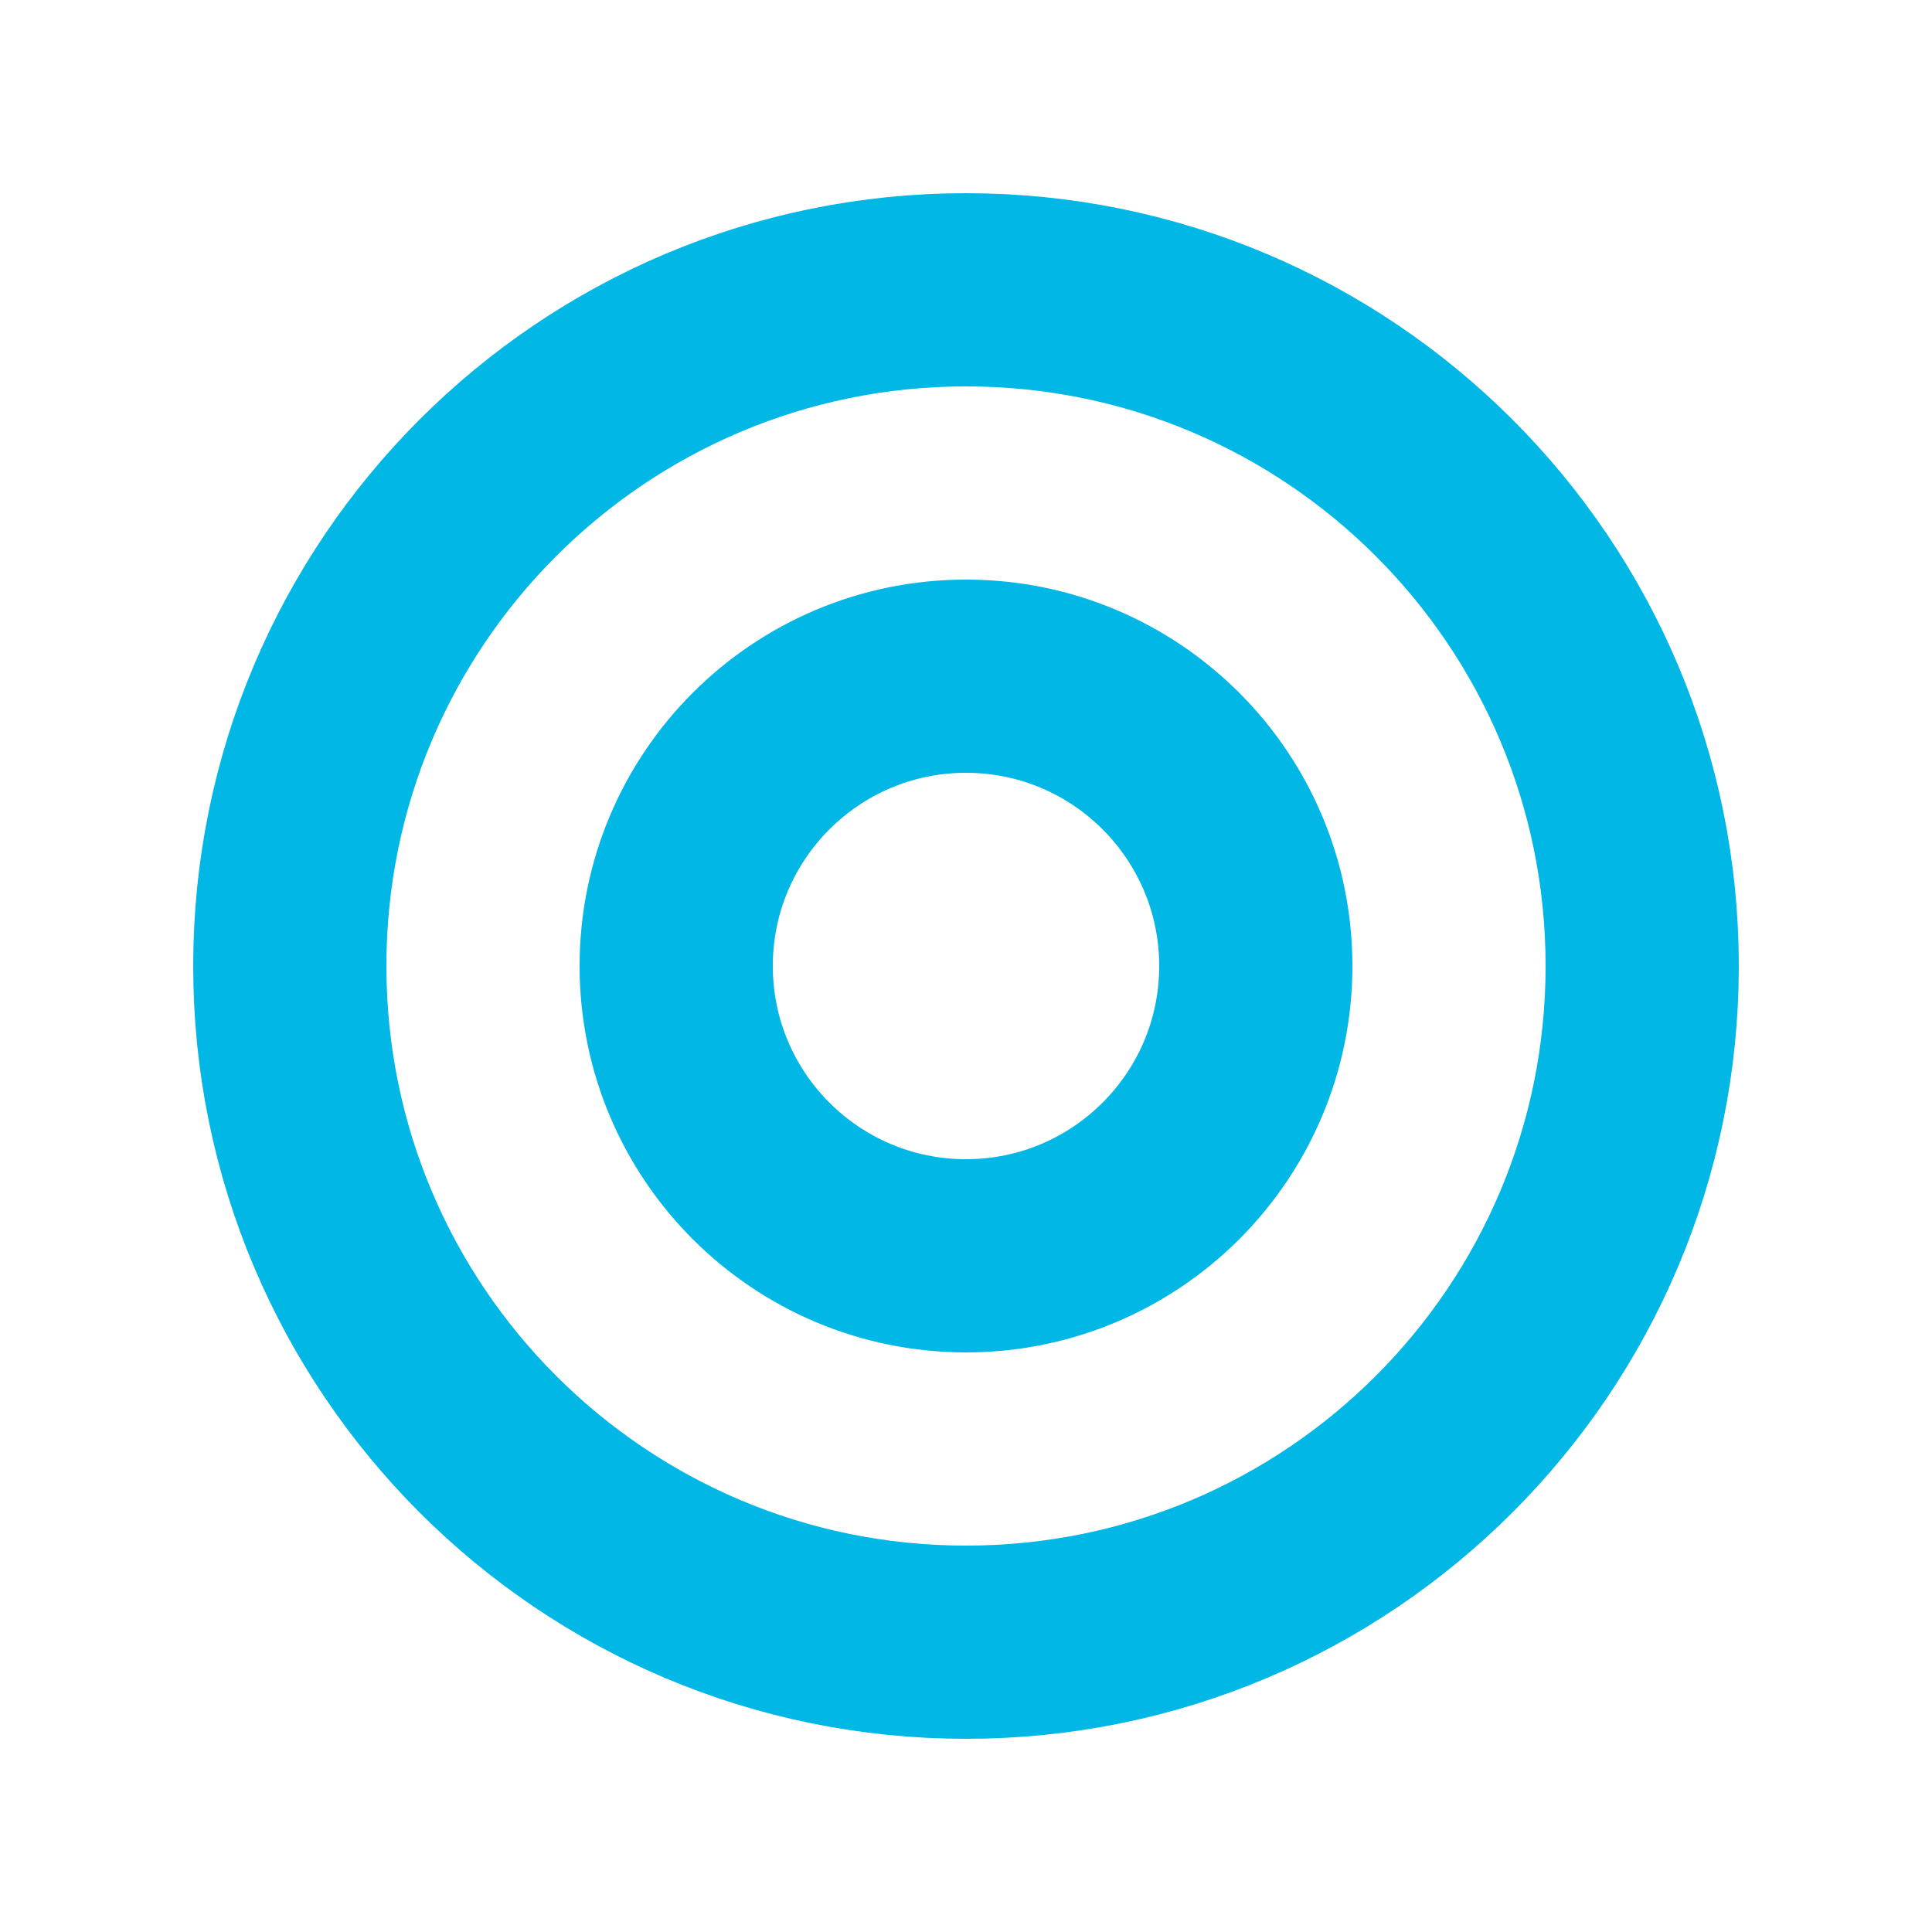
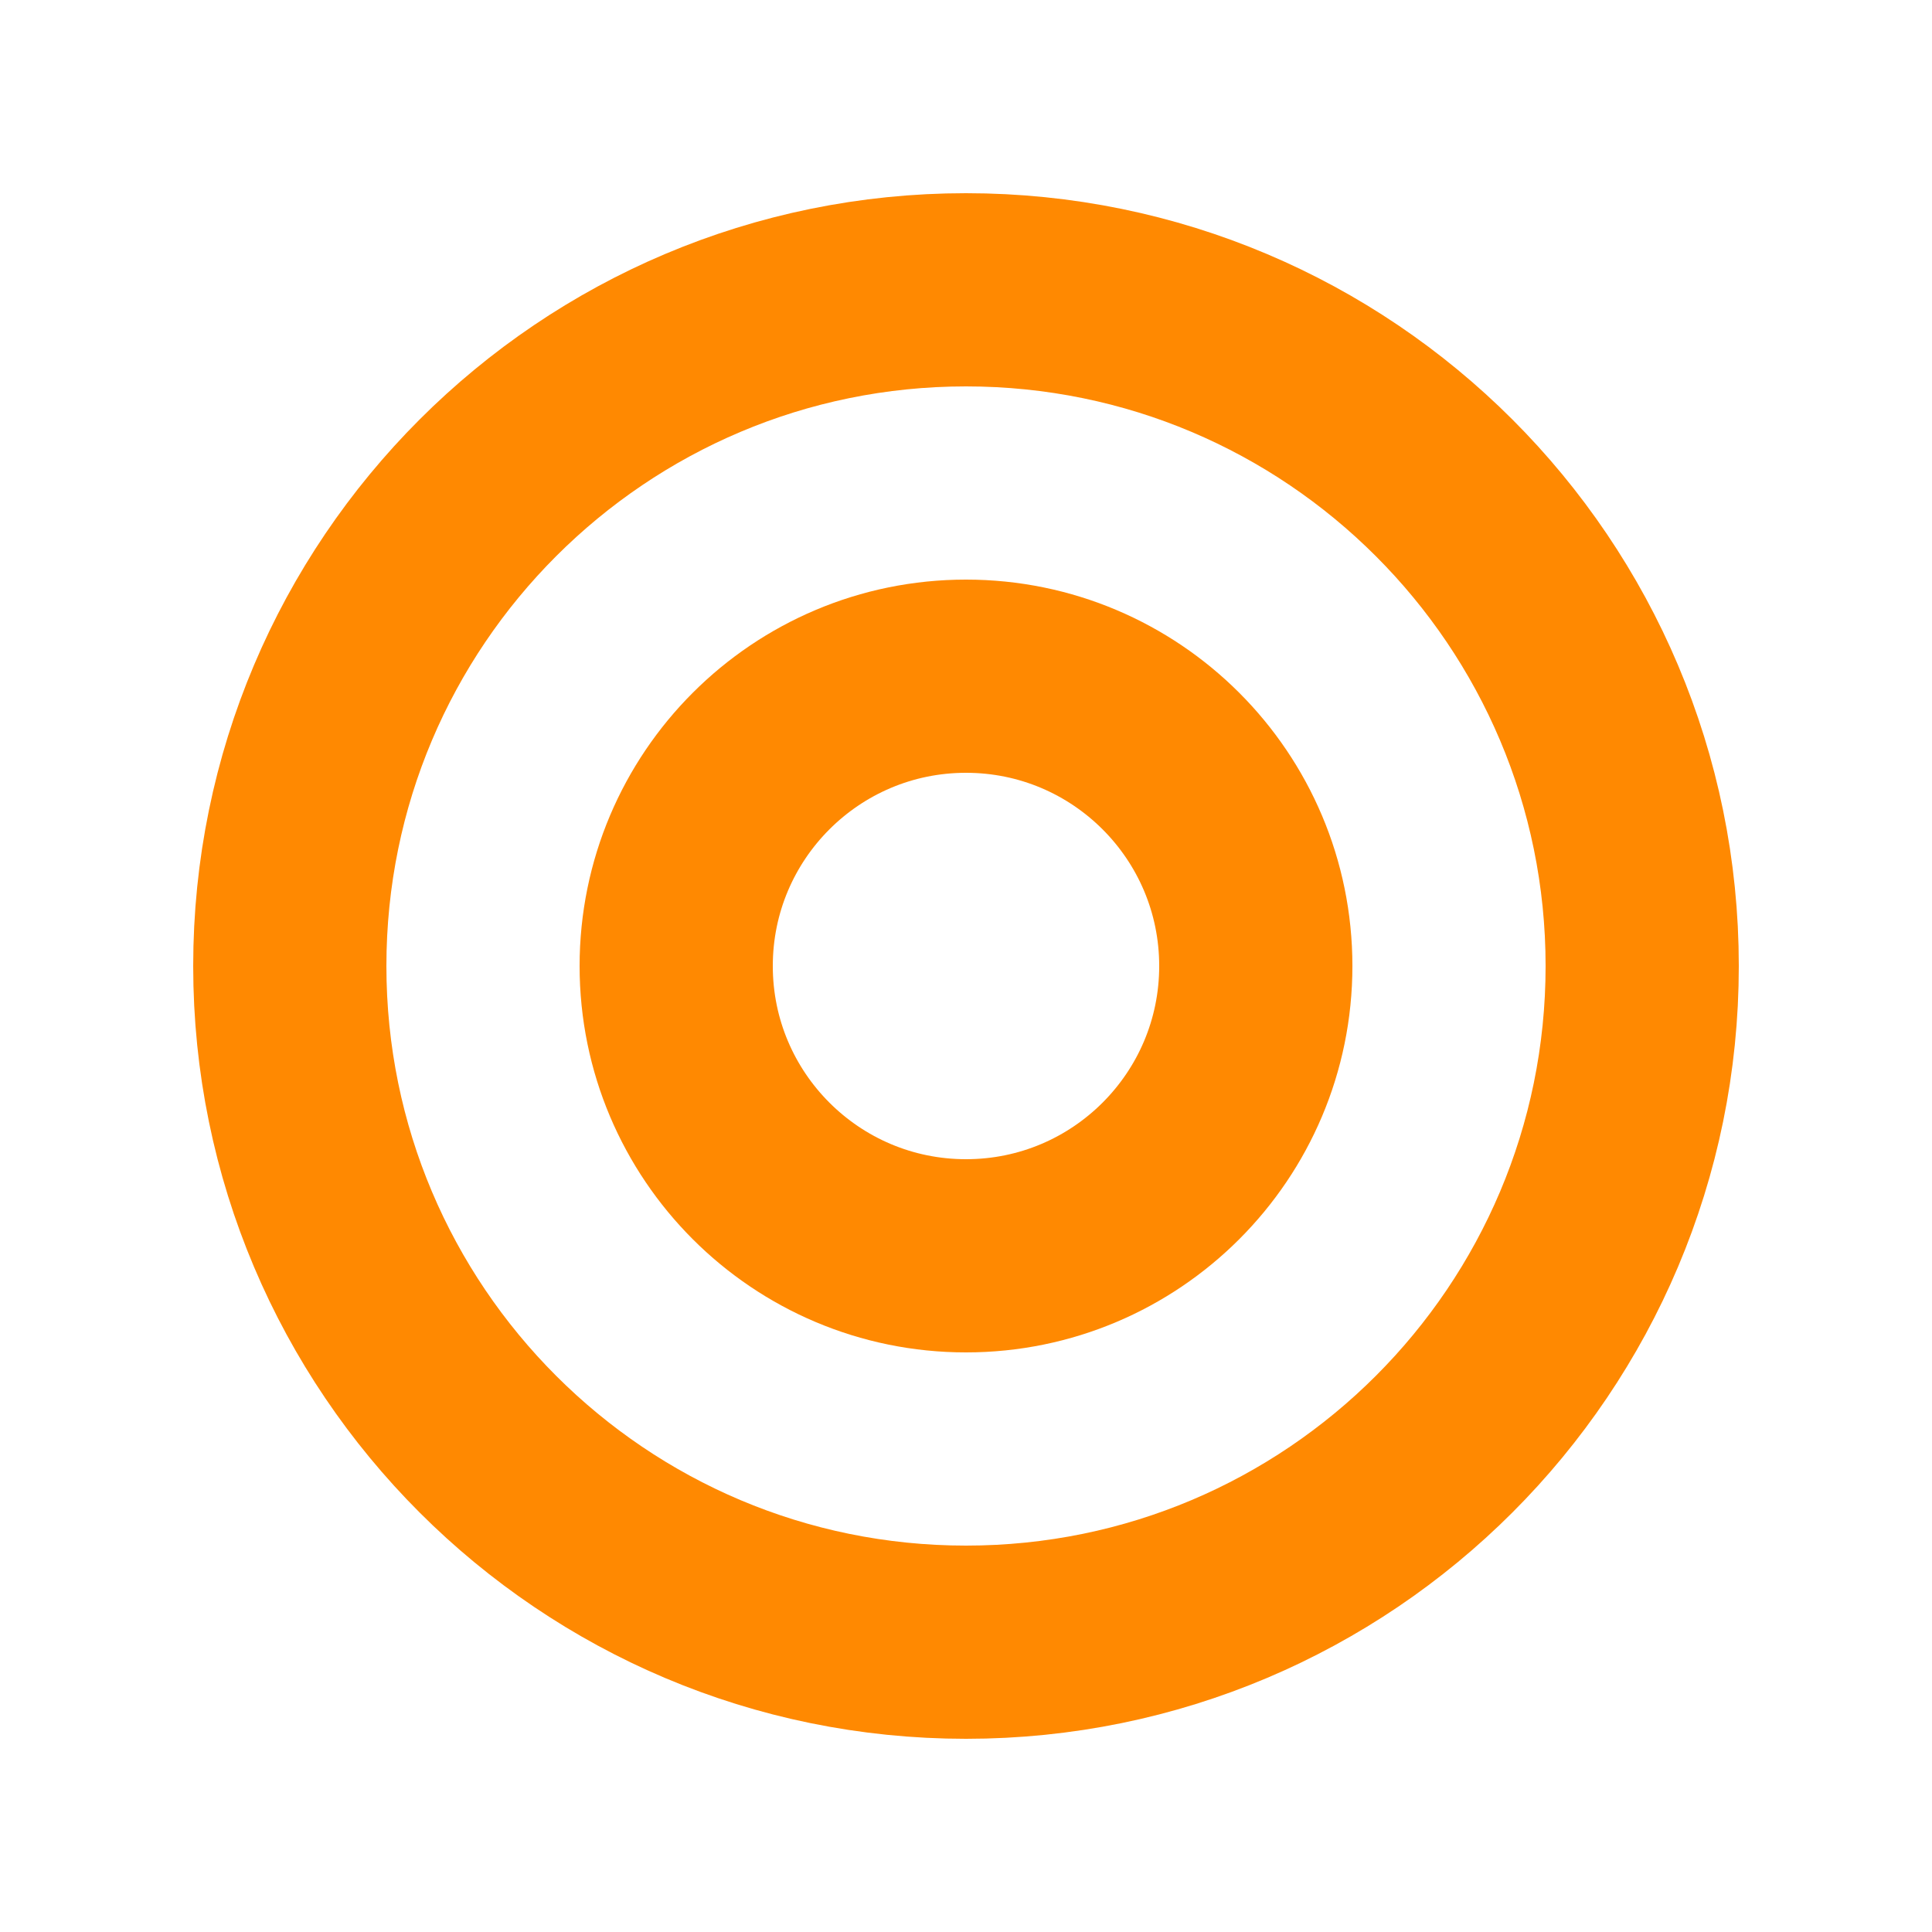
<svg xmlns="http://www.w3.org/2000/svg" width="20" height="20" viewBox="0 0 20 20" fill="none">
-   <circle cx="10" cy="10" r="7" stroke="#00B7E6" stroke-width="2" />
-   <circle cx="10" cy="10" r="3" stroke="#00B7E6" stroke-width="2" />
+   <circle cx="10" cy="10" r="7" stroke="#FF8901" stroke-width="2" />
+   <circle cx="10" cy="10" r="3" stroke="#FF8901" stroke-width="2" />
</svg>
